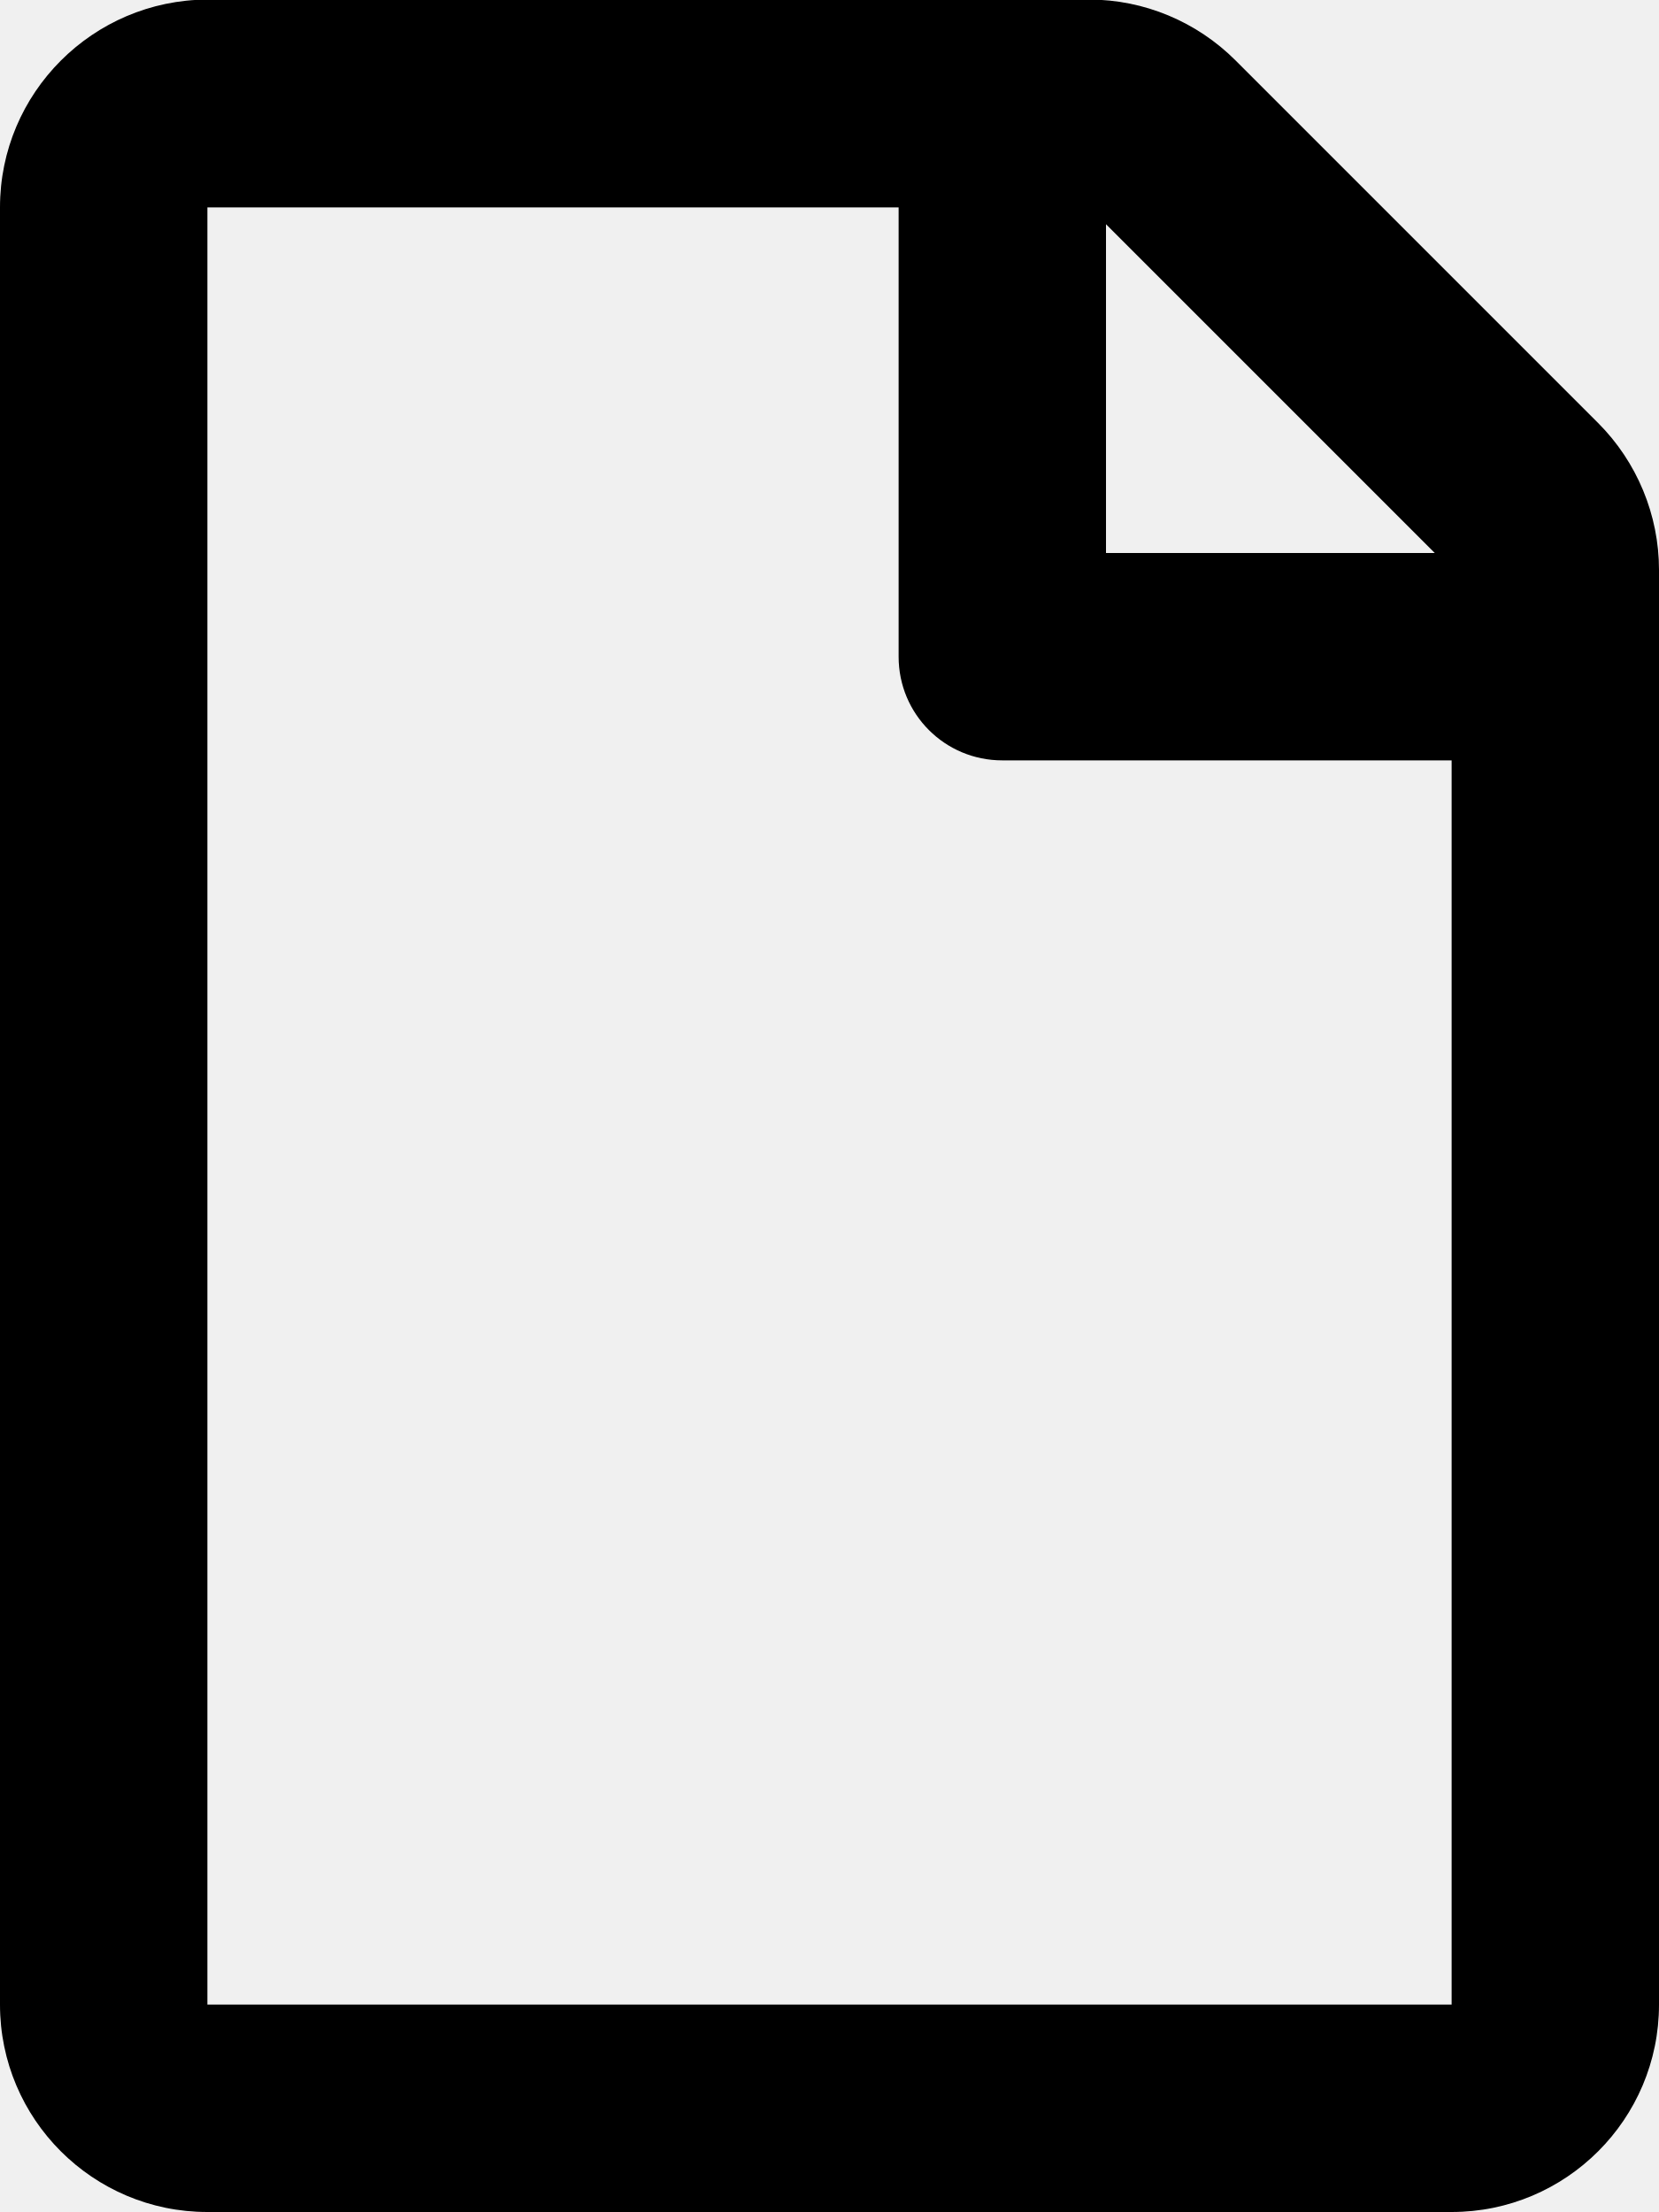
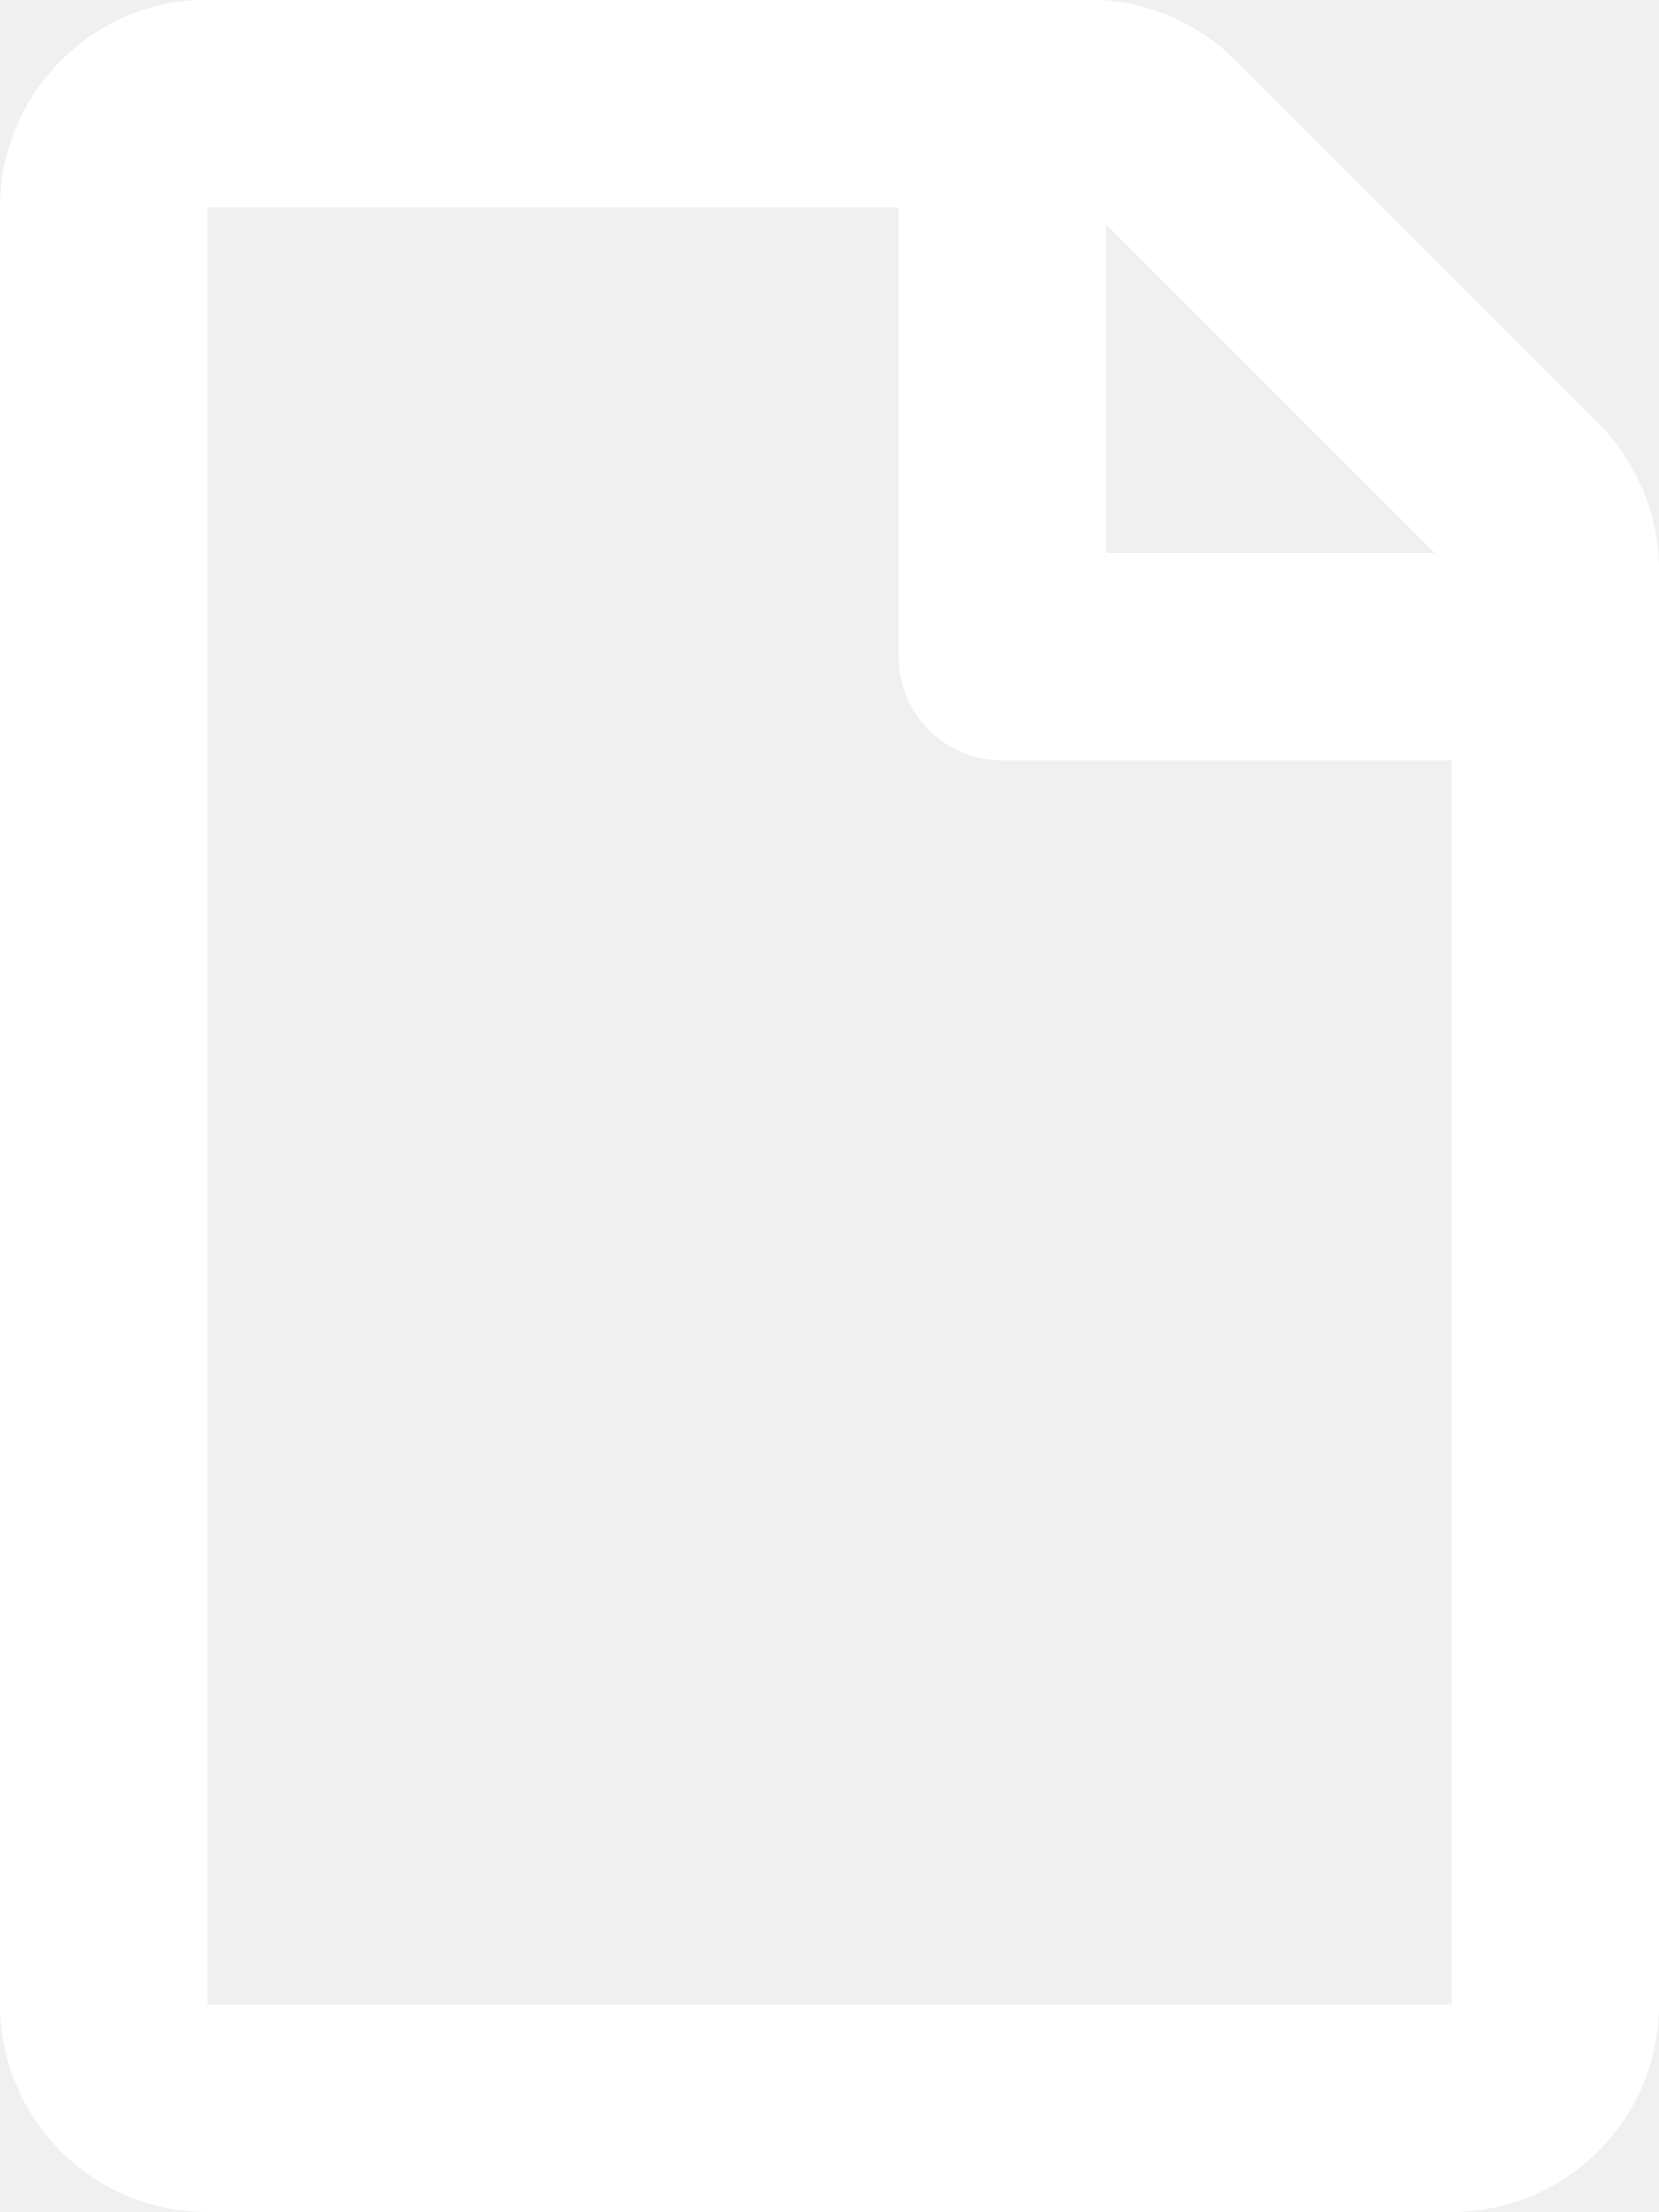
<svg xmlns="http://www.w3.org/2000/svg" aria-hidden="true" focusable="false" data-prefix="far" data-icon="file" class="svg-inline--fa fa-file fa-w-12" role="img" viewBox="0 0 384 512">
-   <path fill="currentColor" d="M369.9 97.9L286 14C277 5 264.8-.1 252.1-.1H48C21.5 0 0 21.5 0 48v416c0 26.5 21.5 48 48 48h288c26.5 0 48-21.5 48-48V131.9c0-12.7-5.1-25-14.1-34zM332.1 128H256V51.9l76.1 76.1zM48 464V48h160v104c0 13.3 10.7 24 24 24h104v288H48z" />
+   <path fill="white" d="M369.9 97.9L286 14C277 5 264.8-.1 252.1-.1H48C21.5 0 0 21.5 0 48v416c0 26.5 21.5 48 48 48h288c26.5 0 48-21.5 48-48V131.9c0-12.7-5.1-25-14.1-34zM332.1 128H256V51.9l76.1 76.1zM48 464V48h160v104c0 13.3 10.7 24 24 24h104v288H48z" />
</svg>
